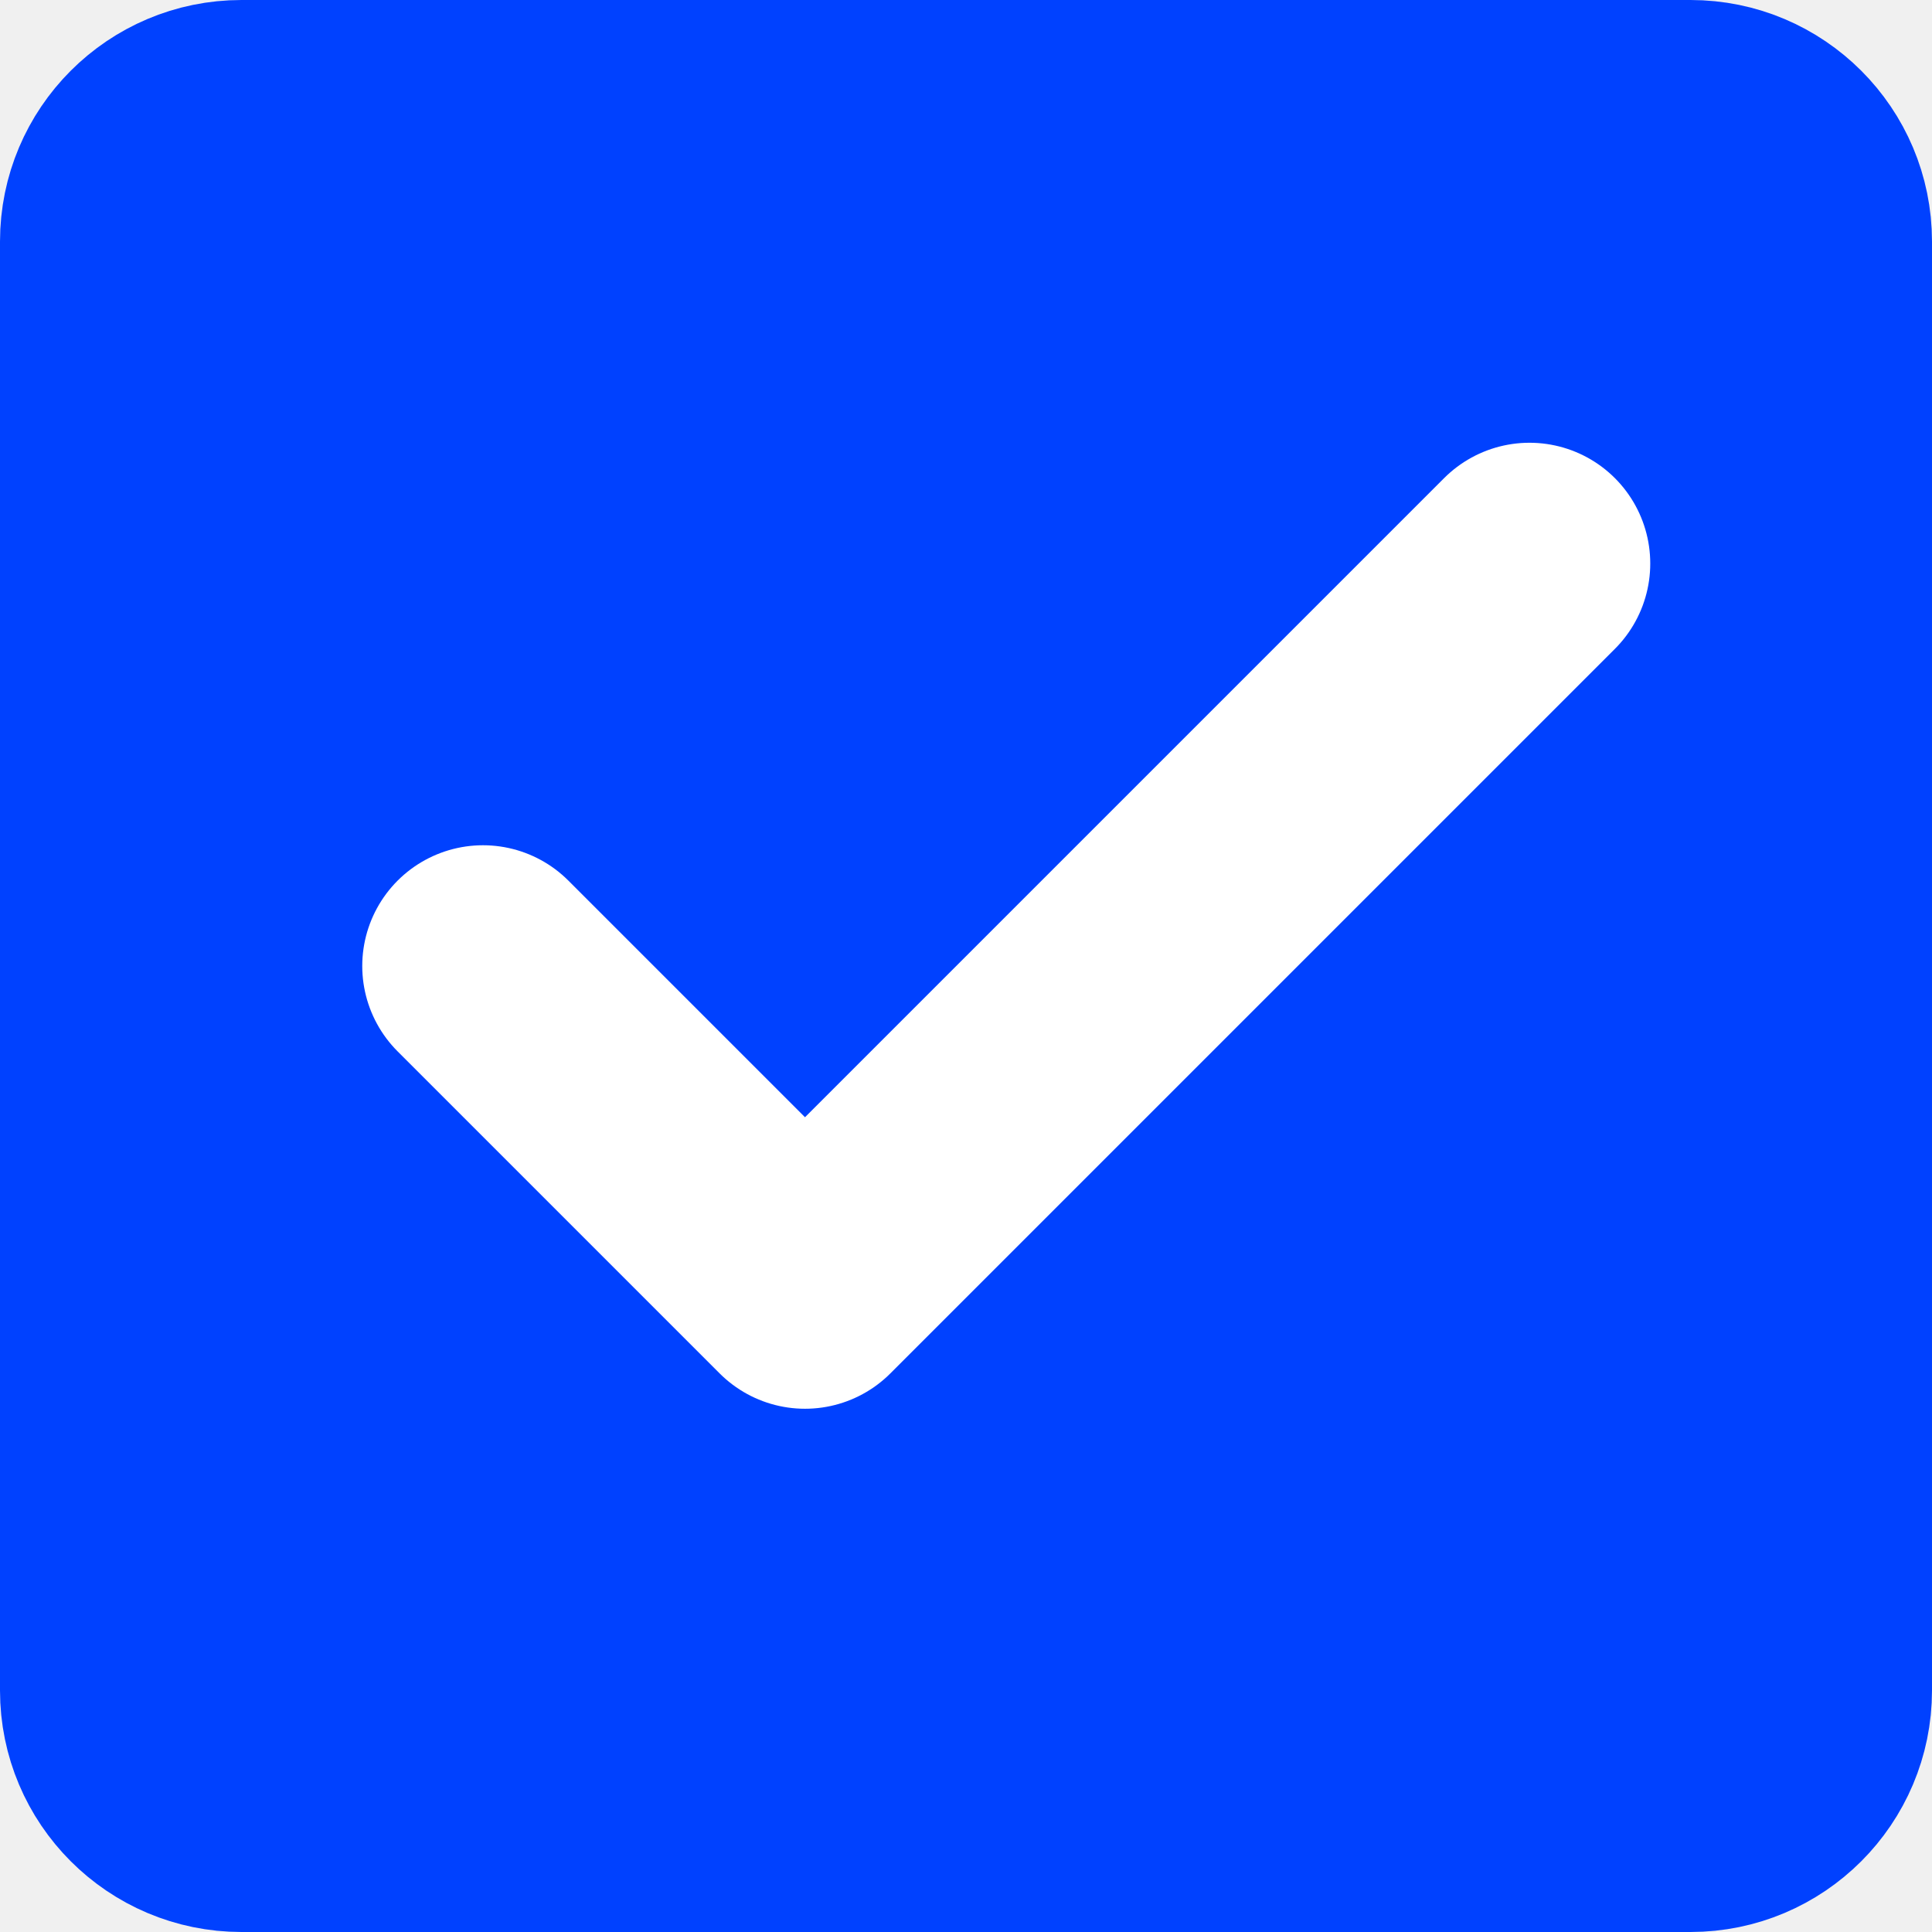
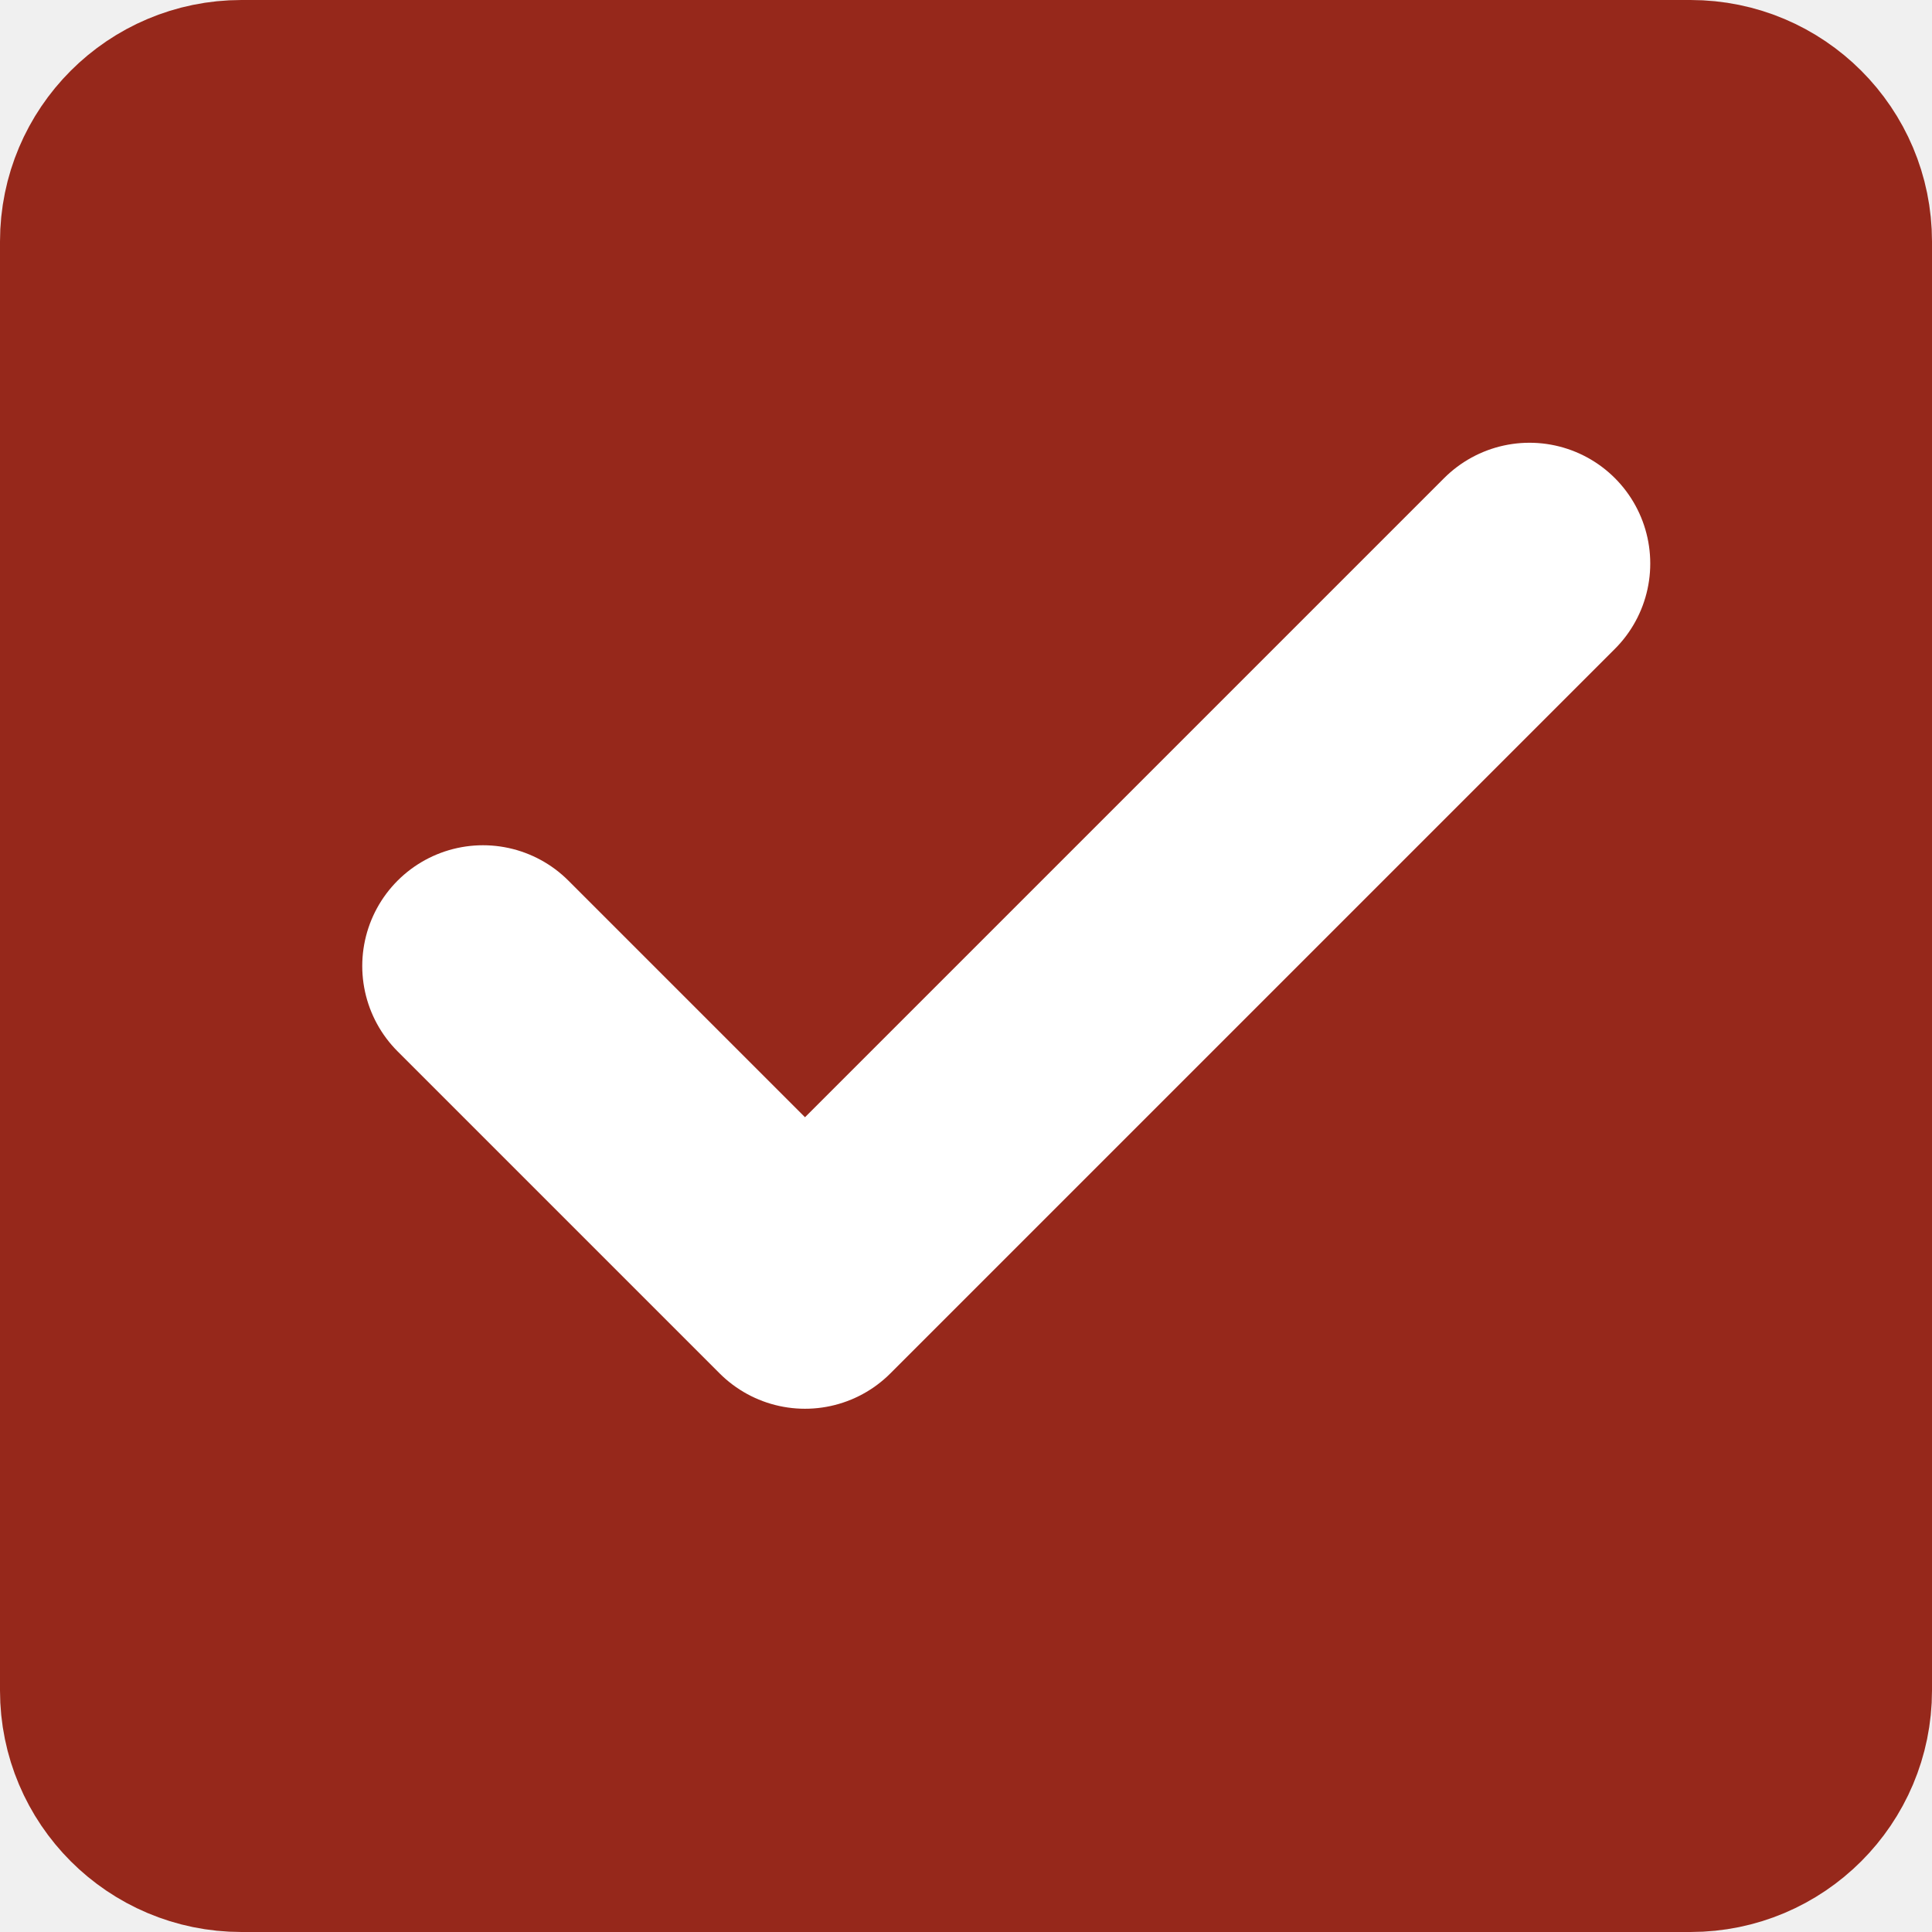
<svg xmlns="http://www.w3.org/2000/svg" width="24px" height="24px" viewBox="0 0 24 24" version="1.1">
  <defs />
  <g id="Checkbox-Checked" stroke="none" stroke-width="1" fill="none" fill-rule="evenodd">
-     <rect id="Base" stroke="#0041FF" stroke-width="2" fill="#0041FF" x="1" y="1" width="22" height="22" rx="2" />
+     <rect id="Base" stroke="#96281b" stroke-width="2" fill="#96281b" x="1" y="1" width="22" height="22" rx="2" />
    <g id="Check-Accent" transform="translate(6, 7)" stroke="#FFFFFF" stroke-linecap="round" stroke-linejoin="round" stroke-width="3">
      <polyline id="Path-2" points="0 5 4 9 13 0" />
    </g>
  </g>
</svg>
